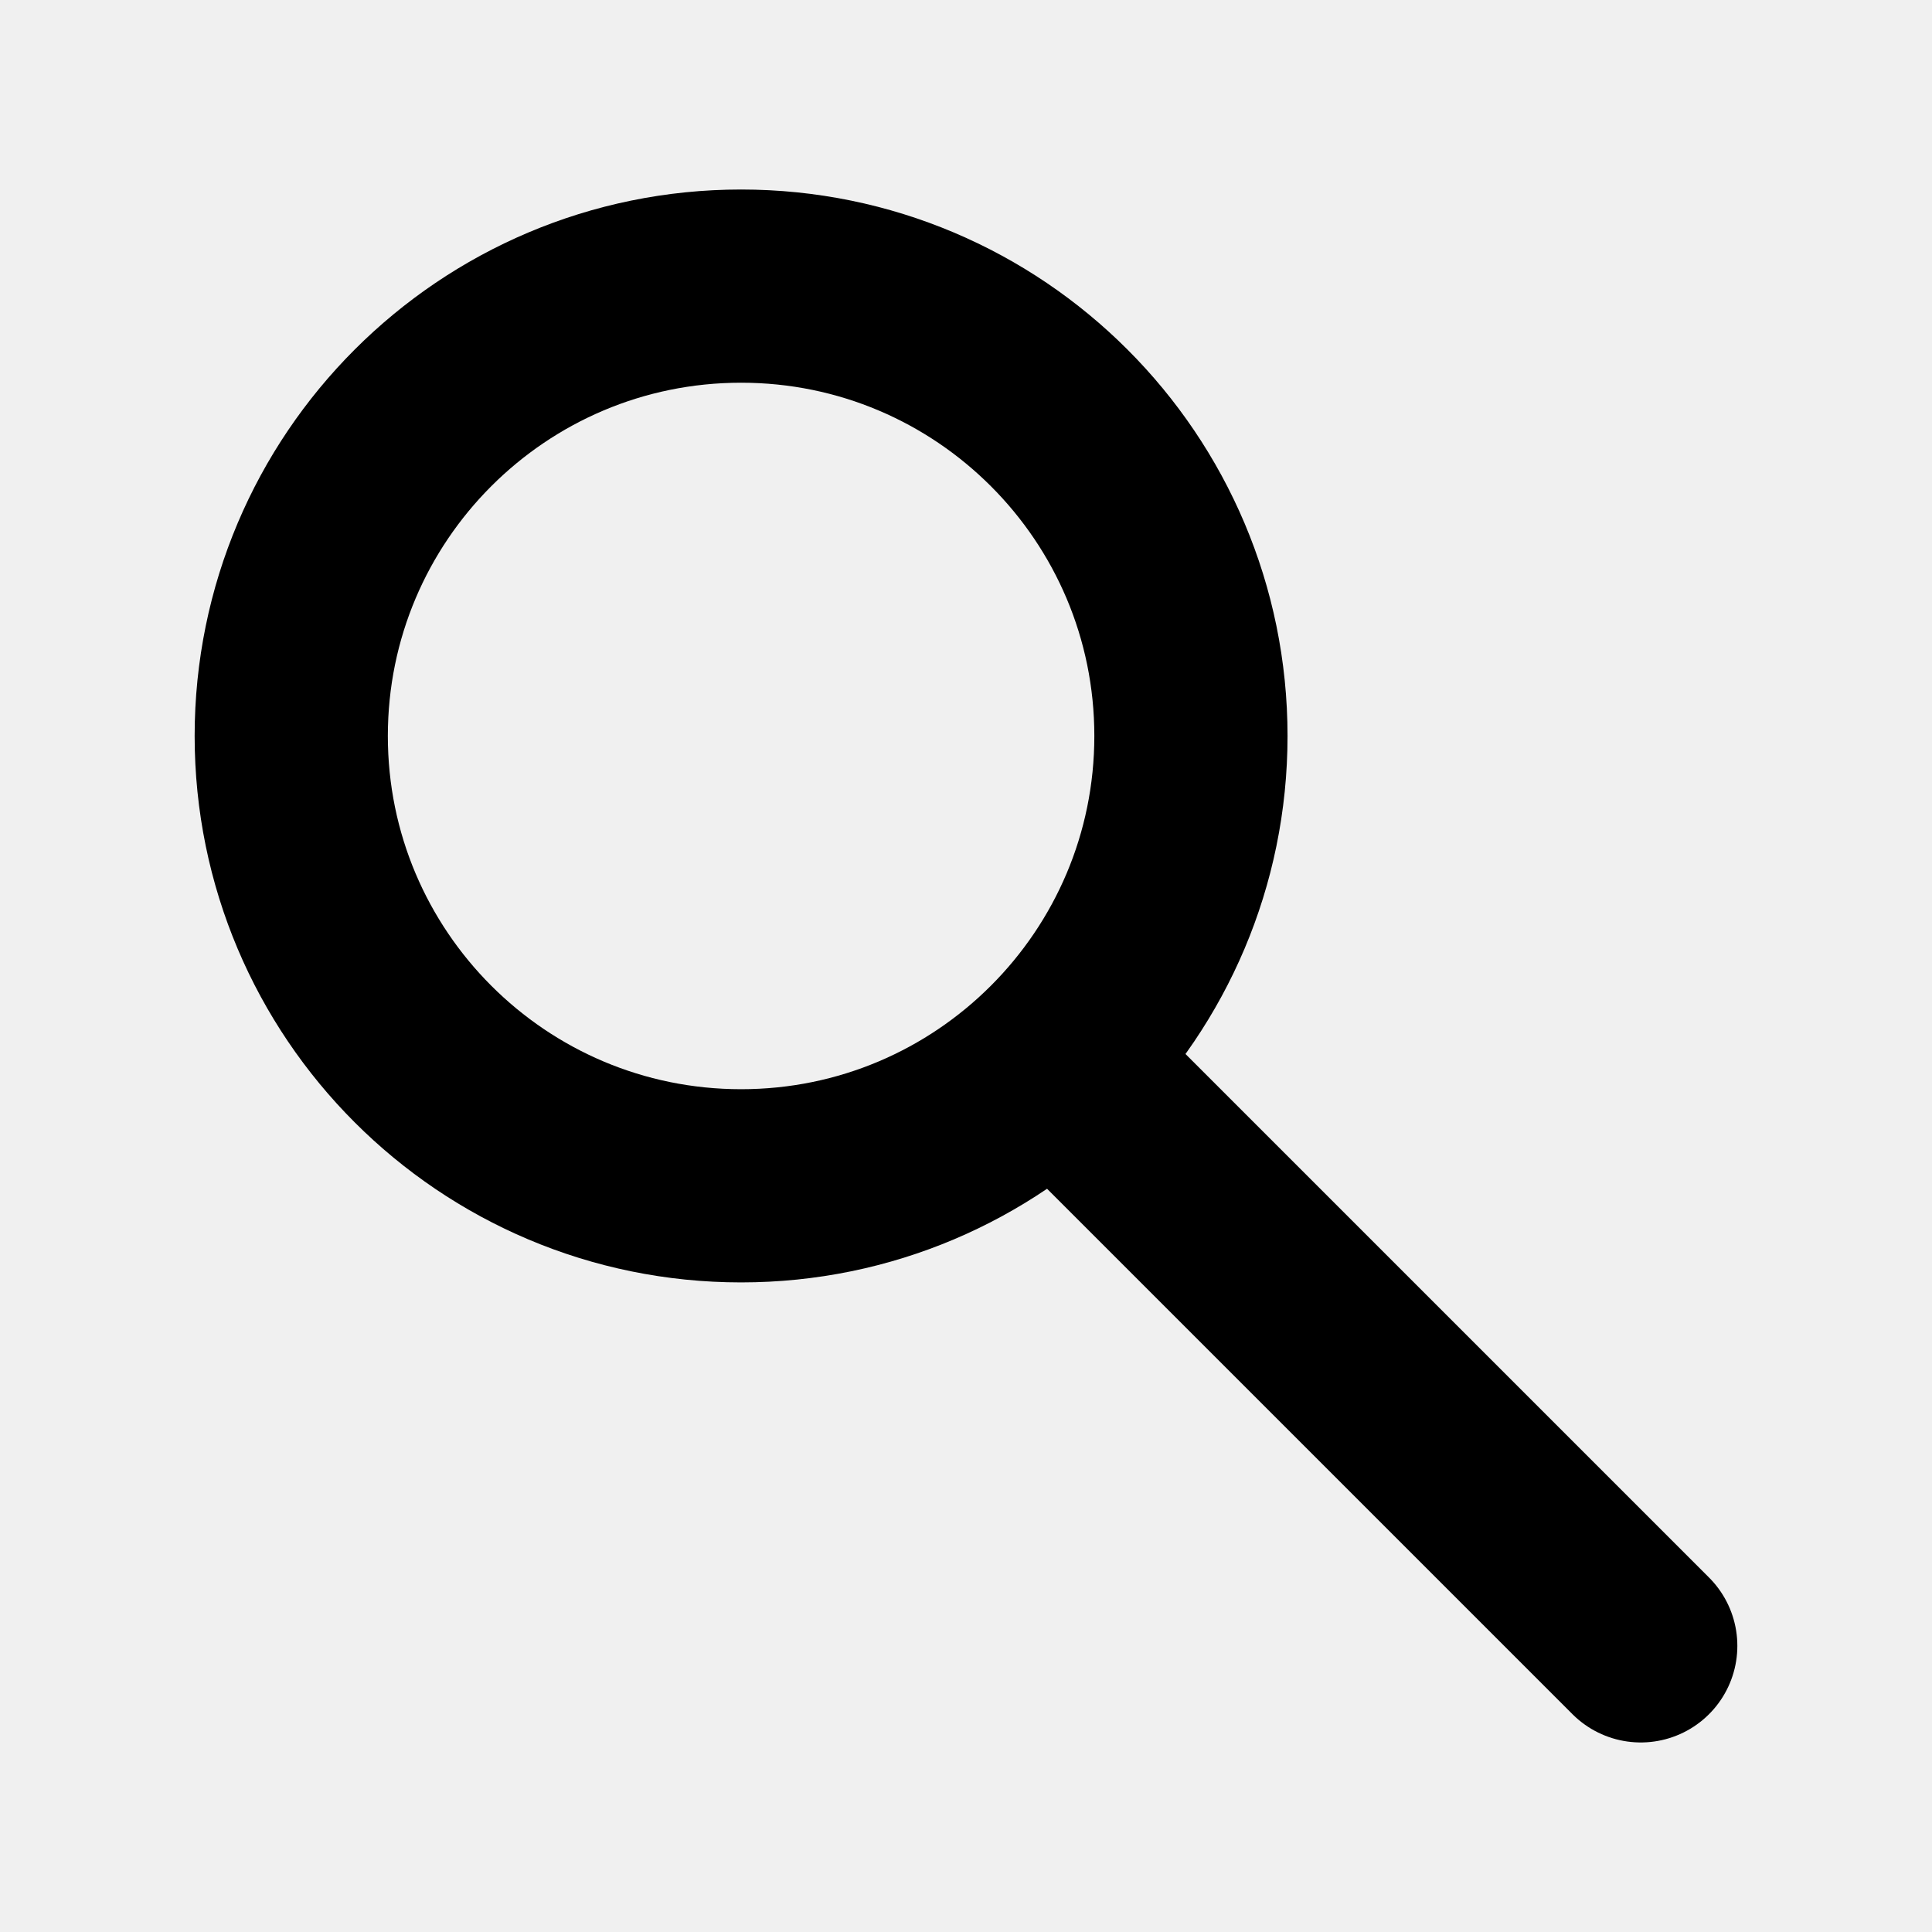
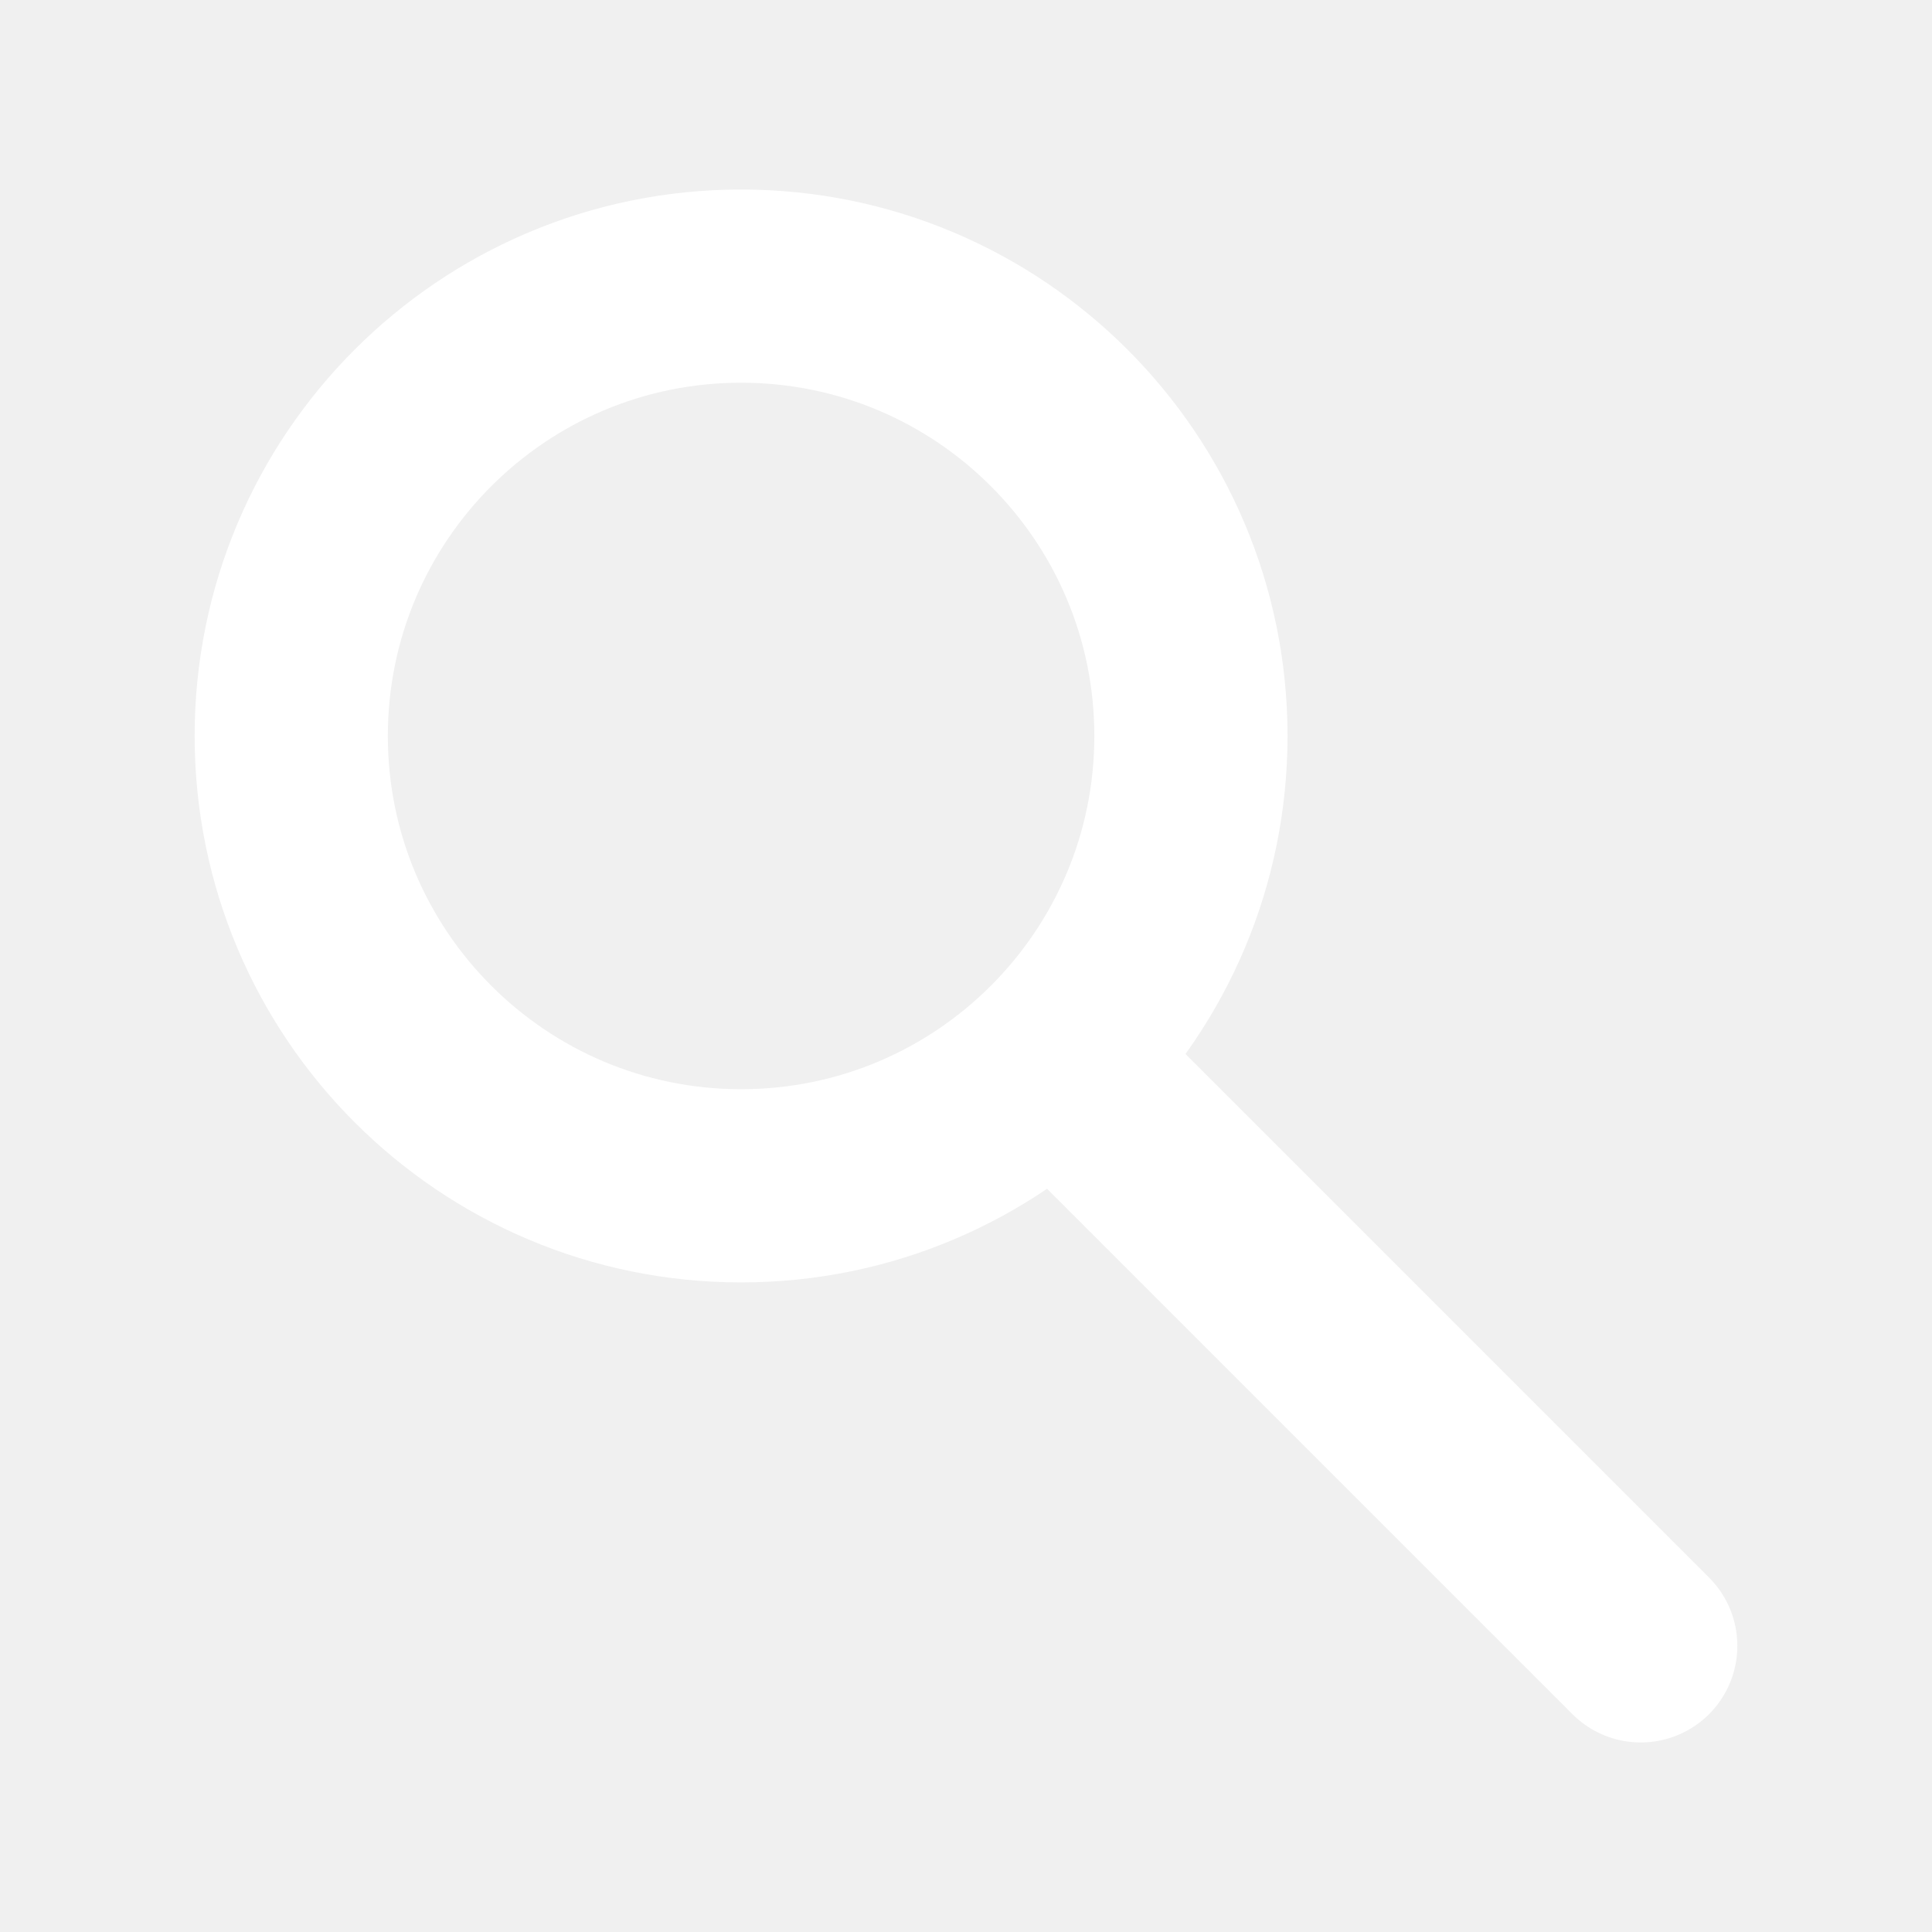
<svg xmlns="http://www.w3.org/2000/svg" width="50mm" height="50mm" viewBox="0 0 50 50" version="1.1" id="svg5">
  <defs id="defs2">
    </defs>
  <g id="layer1">
-     <g id="g2530" transform="translate(0.6583327,0.7906245)">
-       <circle style="fill:none;stroke:#000000;stroke-width:5;stroke-linecap:round;stroke-dasharray:none" id="path1646" cx="18.521" cy="18.256" r="11.642" />
-       <path style="fill:none;stroke:#000000;stroke-width:5;stroke-linecap:round;stroke-dasharray:none" d="M 27.252,27.252 41.804,41.804" id="path2430" />
+     <g id="g2530" transform="translate(0.6583327,0.7906245)" style="stroke:#ffffff;stroke-opacity:1">
+       <circle style="fill:none;stroke:#ffffff;stroke-width:5;stroke-linecap:round;stroke-dasharray:none;stroke-opacity:1" id="path1646" cx="18.521" cy="18.256" r="11.642" />
+       <path style="fill:none;stroke:#ffffff;stroke-width:5;stroke-linecap:round;stroke-dasharray:none;stroke-opacity:1" d="M 27.252,27.252 41.804,41.804" id="path2430" />
    </g>
  </g>
</svg>
